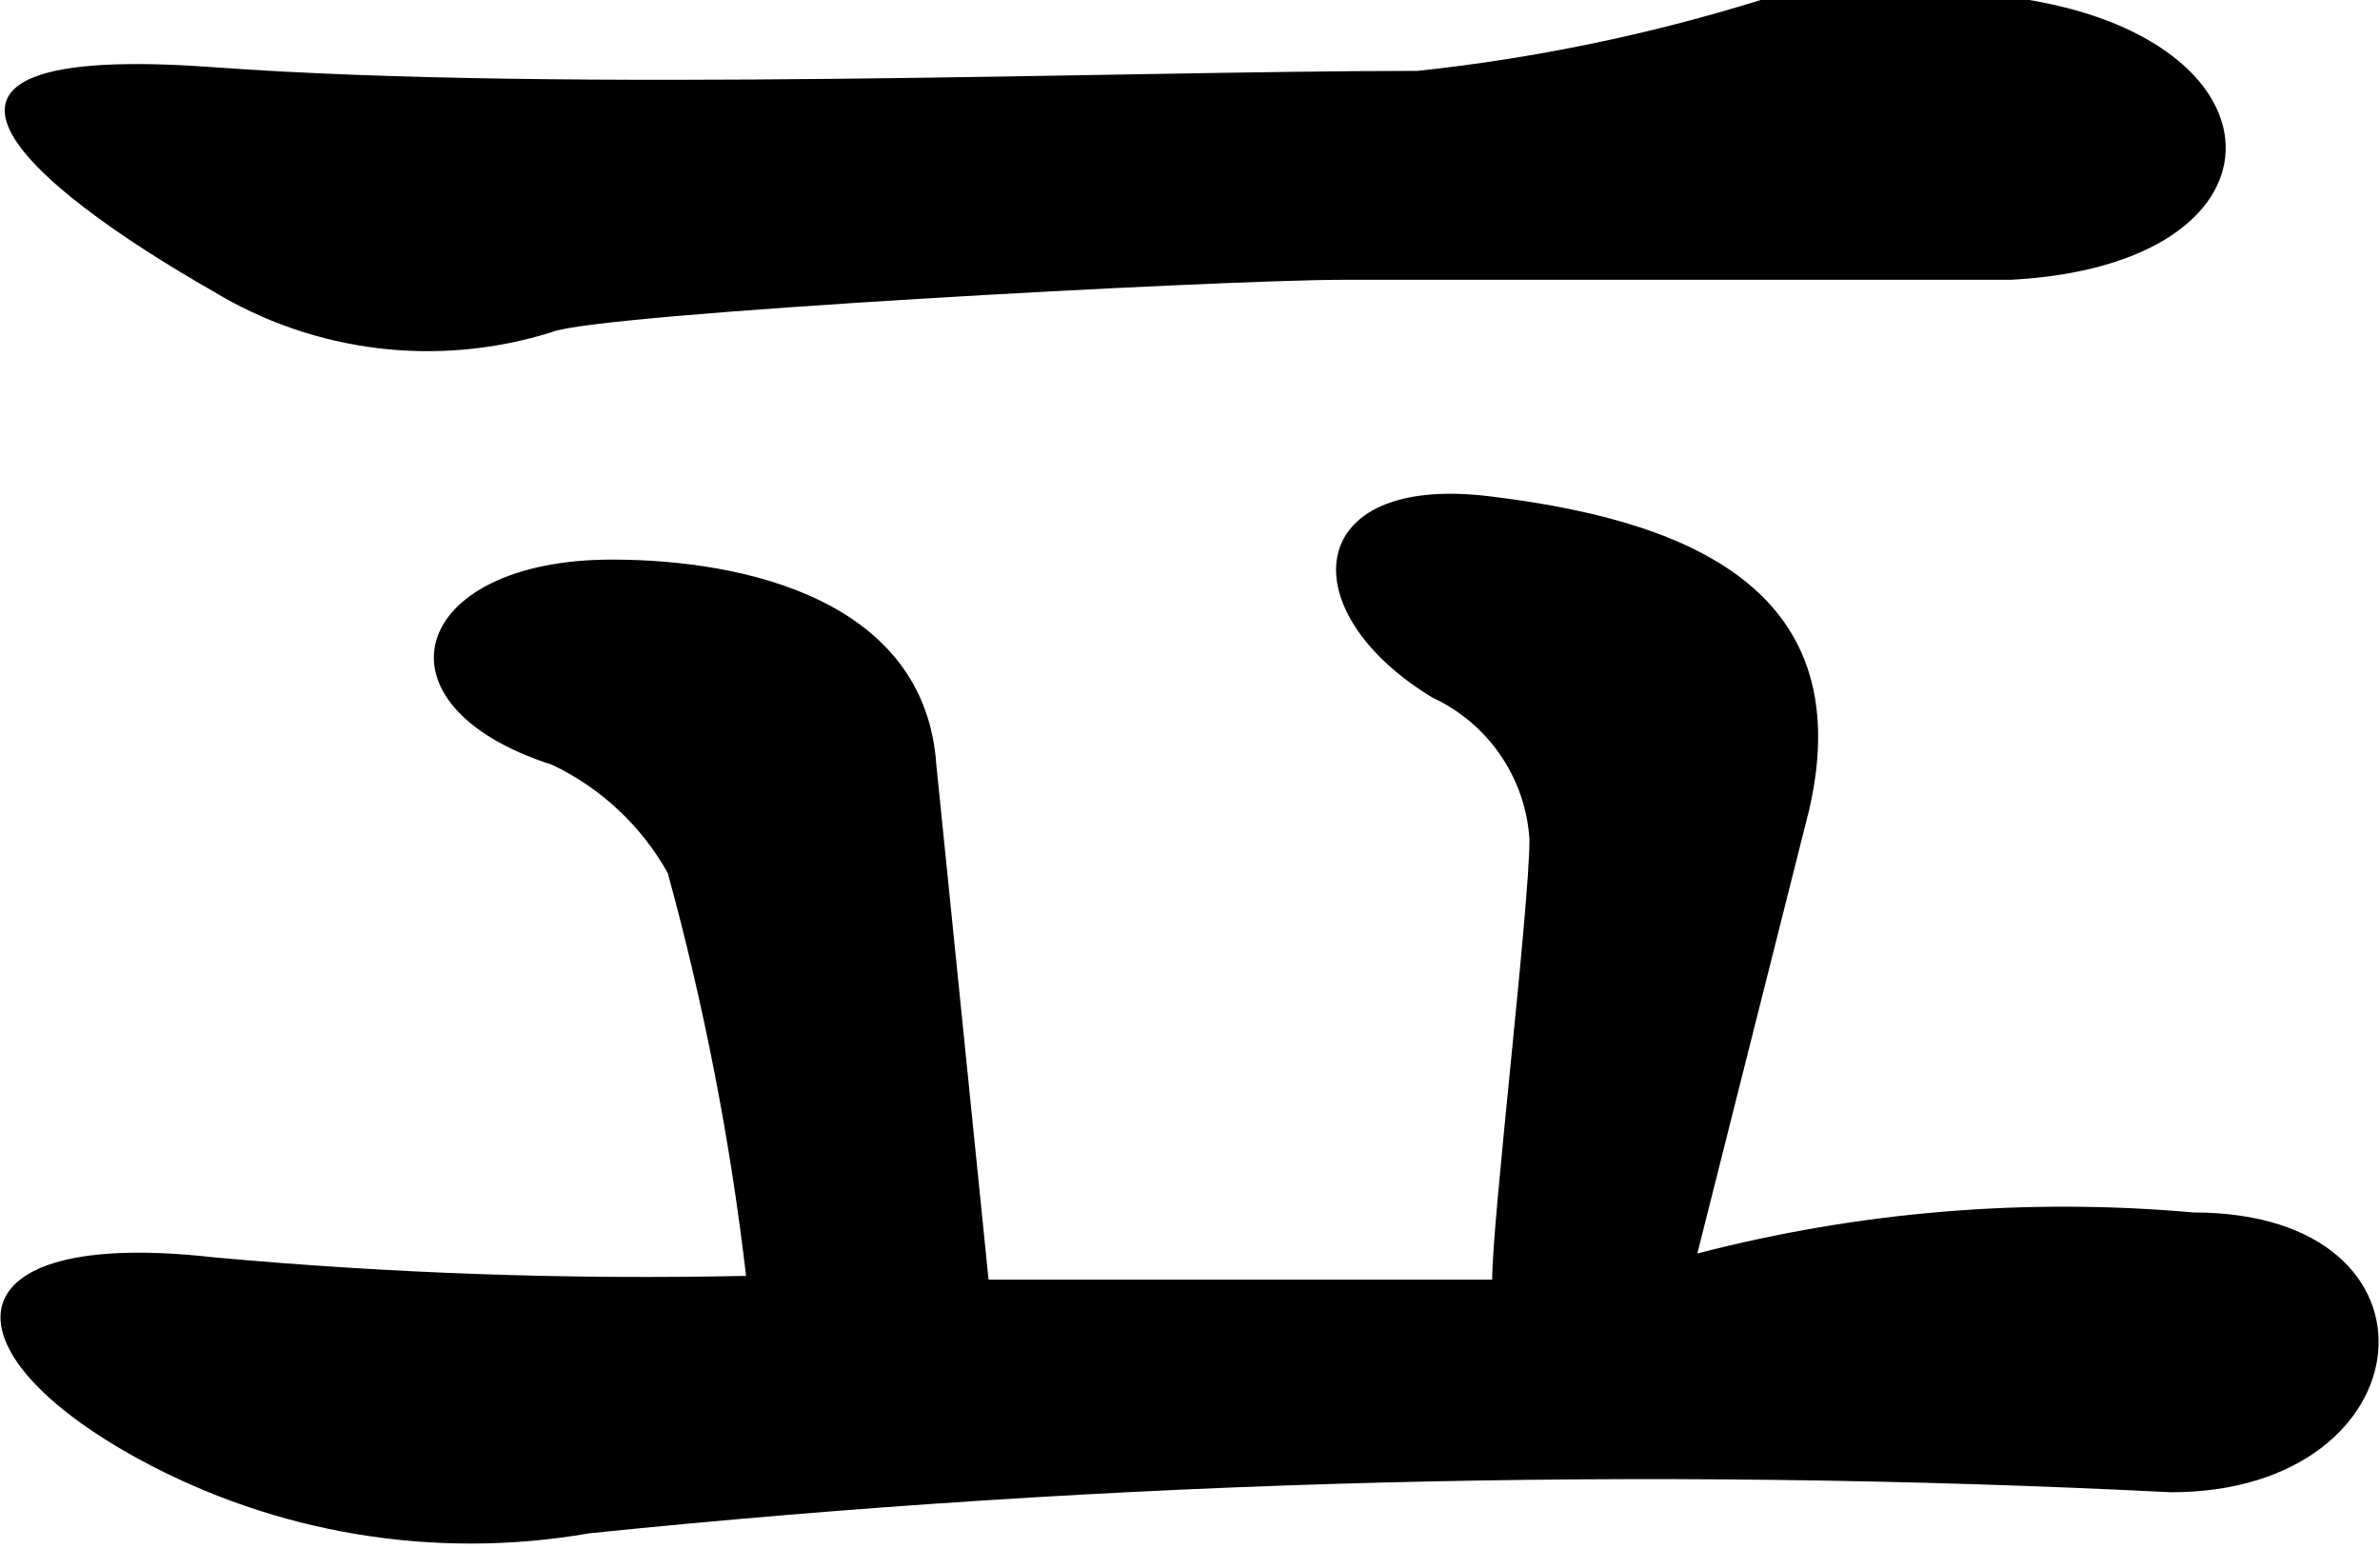
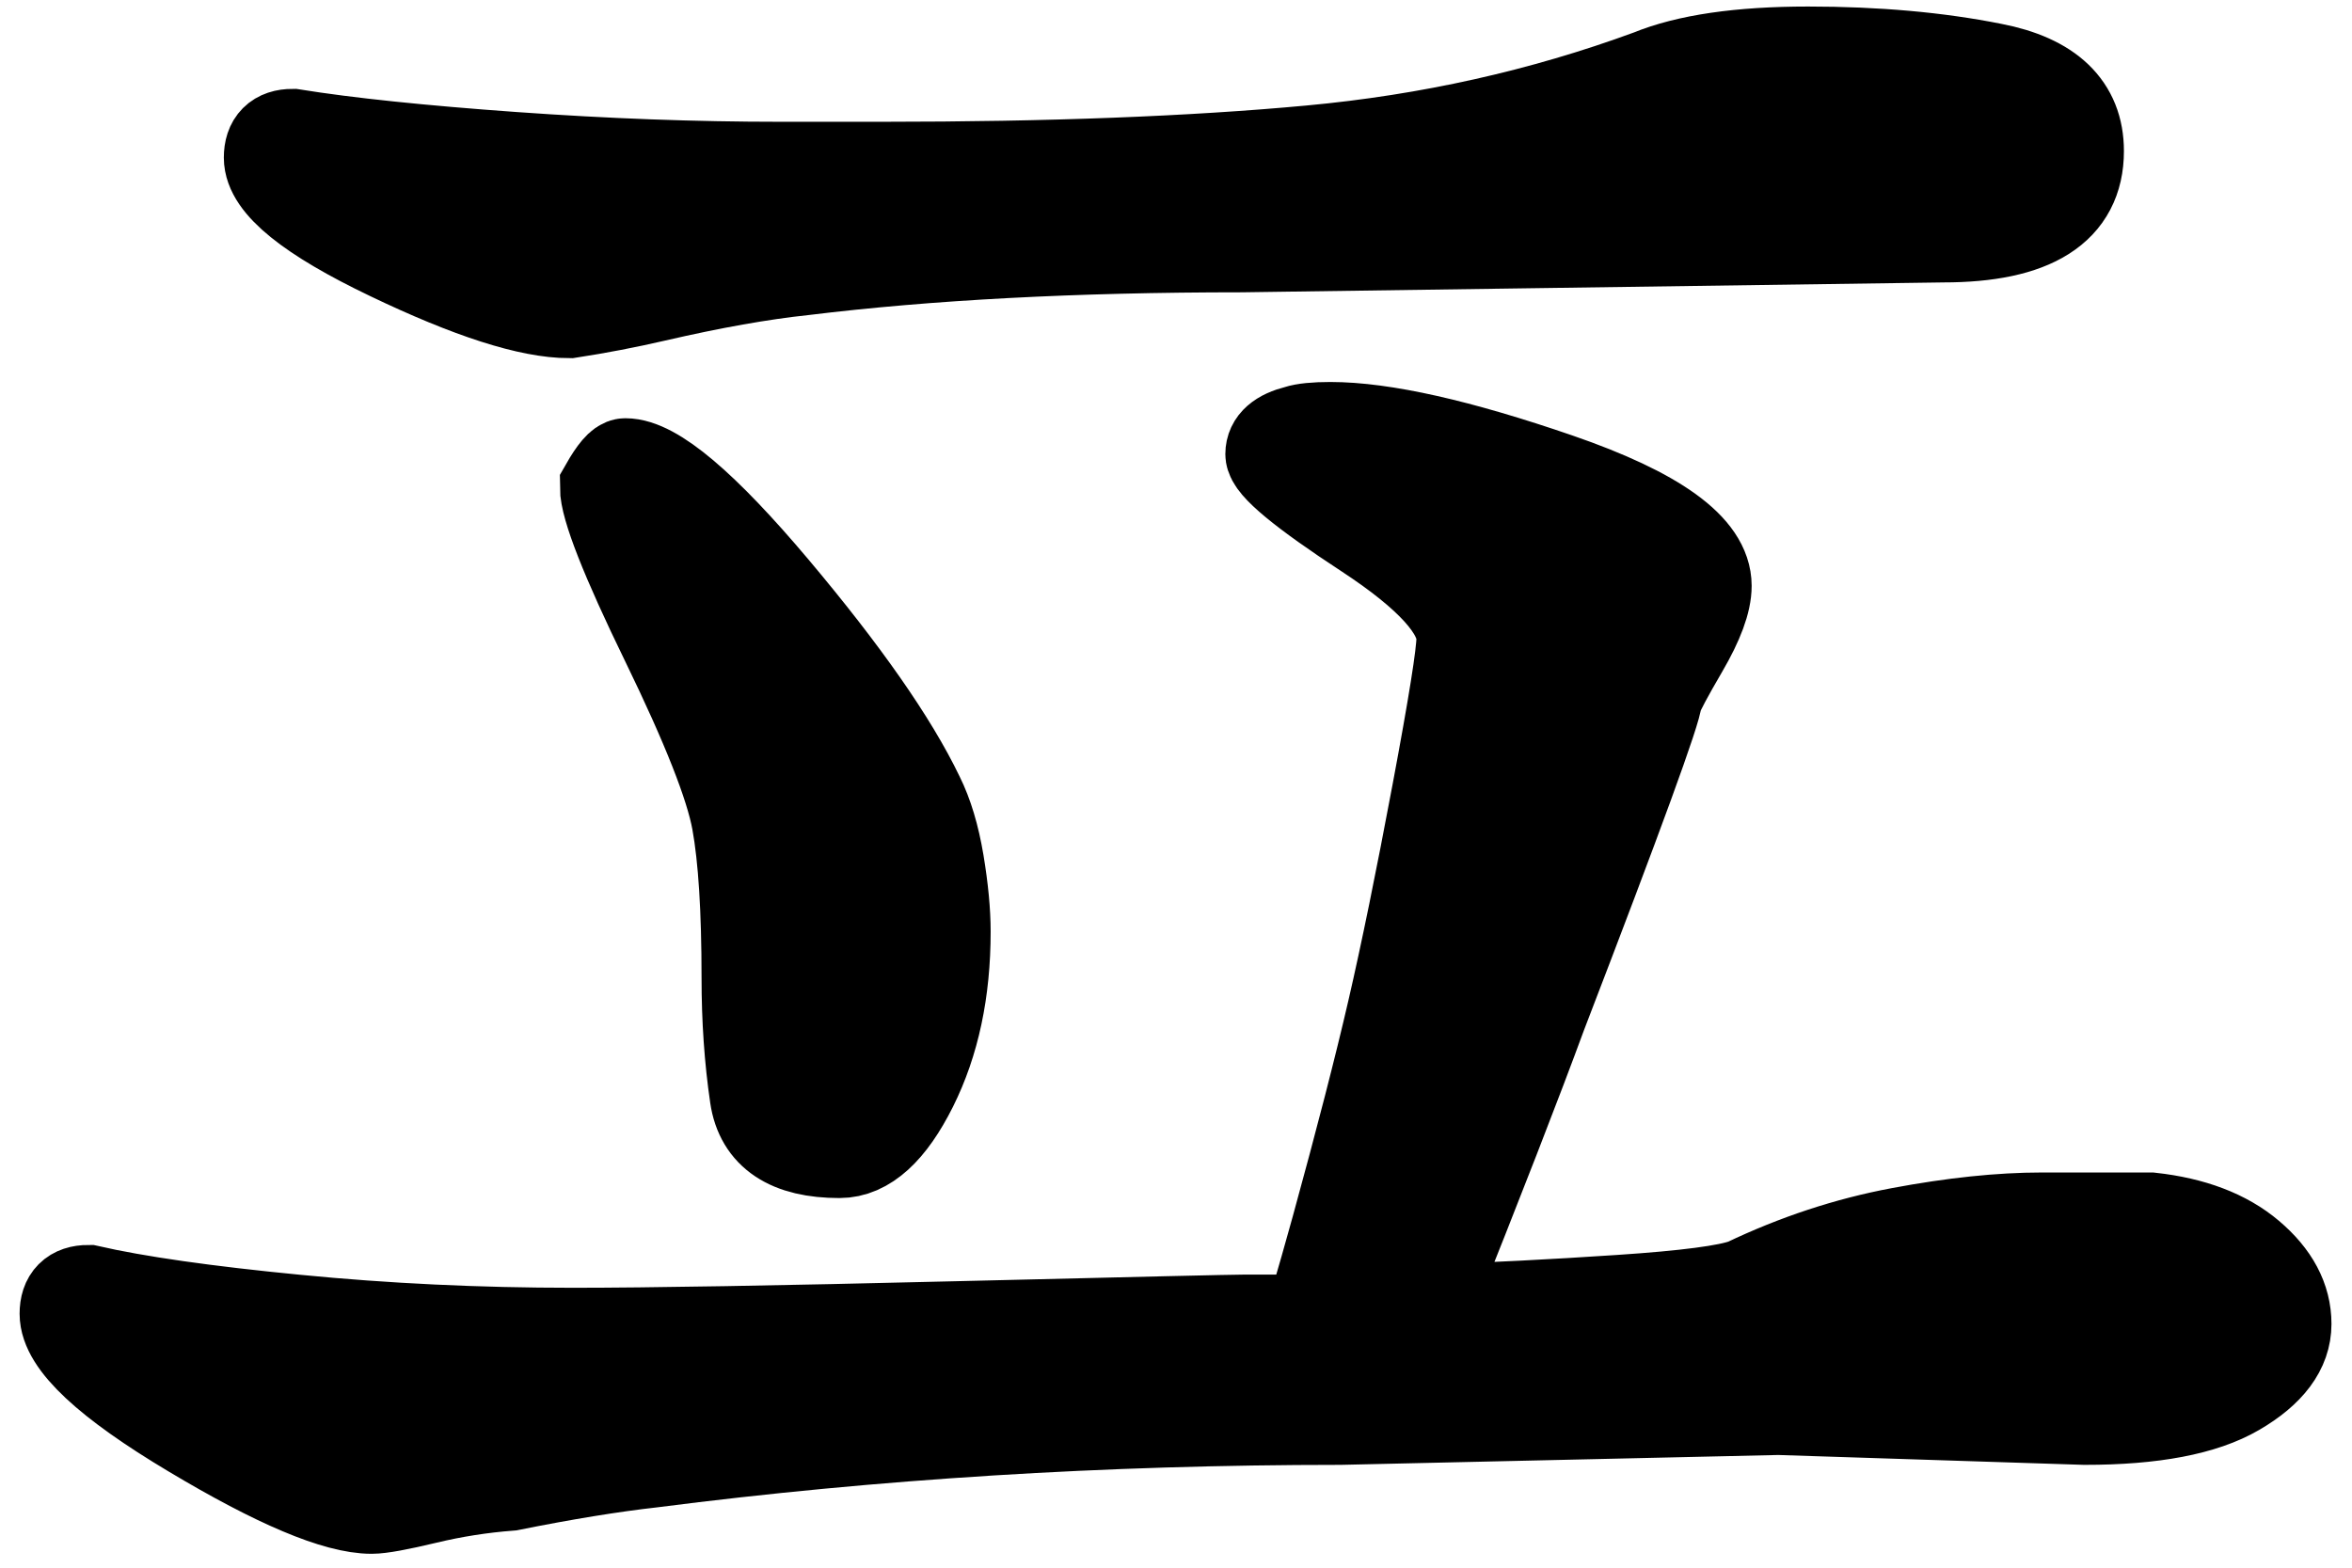
- <svg xmlns="http://www.w3.org/2000/svg" id="레이어_1" data-name="레이어 1" viewBox="0 0 6.38 4.15">
-   <path d="M4.55,3.36a3.91,3.91,0,0,1,1.33-.11c.71,0,.63.75-.06.75a27.85,27.85,0,0,0-4.24.11,1.86,1.86,0,0,1-1.21-.2c-.53-.29-.51-.62.2-.54A12.7,12.7,0,0,0,2,3.42a7.28,7.28,0,0,0-.21-1.08.7.7,0,0,0-.31-.29c-.5-.16-.38-.55.16-.55.36,0,.84.11.87.55l.14,1.38H4c0-.16.1-1,.1-1.18a.45.45,0,0,0-.26-.38c-.38-.23-.35-.6.15-.54s1,.23.86.84ZM5.44,0c.71.12.71.71-.05.75-.35,0-1,0-1.79,0-.33,0-2,.09-2.12.14A1.11,1.11,0,0,1,.57.78C.08.5-.39.11.57.18S3,.19,3.8.19A4.82,4.82,0,0,0,4.72,0,4.59,4.59,0,0,1,5.44,0Z" />
+ <svg xmlns="http://www.w3.org/2000/svg" width="180px" height="120px" viewBox="0 0 180 120" version="1.1">
+   <defs />
+   <g id="PRG-black" stroke="none" stroke-width="1" fill="none" fill-rule="evenodd">
+     <g id="Group" transform="translate(5, 4)" fill="#000000" stroke="#000000" stroke-width="7">
+       <path d="M65.298,56.978 C65.969,58.326 66.474,60.004 66.812,62.021 C67.147,64.038 67.315,65.802 67.315,67.315 C67.315,71.853 66.474,75.805 64.795,79.165 C63.113,82.528 61.264,84.206 59.248,84.206 C55.38,84.206 53.237,82.78 52.818,79.92 C52.398,77.064 52.19,74.04 52.19,70.846 C52.19,65.636 51.937,61.643 51.433,58.869 C50.928,56.095 49.119,51.518 46.011,45.129 C42.9,38.742 41.348,34.791 41.348,33.279 C42.017,32.105 42.522,31.514 42.86,31.514 C45.043,31.514 48.825,34.709 54.206,41.094 C59.582,47.485 63.281,52.778 65.298,56.978 Z M147.49,1.26 C151.86,2.103 154.045,4.202 154.045,7.562 C154.045,11.935 150.598,14.118 143.708,14.118 L90.007,14.875 C77.231,14.875 66.055,15.466 56.476,16.639 C53.279,16.978 49.498,17.647 45.13,18.656 C42.943,19.161 40.757,19.581 38.574,19.916 C35.548,19.916 30.968,18.448 24.833,15.504 C18.696,12.566 15.63,10.084 15.63,8.067 C15.63,6.894 16.219,6.303 17.397,6.303 C21.594,6.976 27.228,7.562 34.288,8.067 C41.348,8.572 48.154,8.822 54.709,8.822 L62.526,8.822 C75.298,8.822 86.226,8.406 95.302,7.562 C104.377,6.723 113.033,4.789 121.269,1.764 C124.125,0.591 128.161,0 133.372,0 C138.579,0 143.288,0.42 147.49,1.26 Z M159.593,89.249 C162.783,89.601 165.305,90.558 167.155,92.126 C169.004,93.693 169.929,95.43 169.929,97.344 C169.929,99.26 168.668,100.953 166.148,102.423 C163.626,103.897 159.757,104.629 154.55,104.629 L131.103,103.872 L97.569,104.629 C79.418,104.629 61.851,105.725 44.877,107.906 C41.851,108.246 38.236,108.833 34.036,109.672 C31.849,109.84 29.706,110.175 27.607,110.68 C25.504,111.184 24.116,111.437 23.447,111.437 C20.755,111.437 16.175,109.506 9.706,105.636 C3.235,101.773 0,98.747 0,96.562 C0,95.386 0.587,94.797 1.765,94.797 C5.46,95.639 10.755,96.396 17.649,97.064 C24.539,97.739 31.597,98.074 38.827,98.074 C44.707,98.074 54.541,97.908 68.324,97.569 C82.104,97.235 89.416,97.064 90.259,97.064 L95.302,97.064 C96.139,94.208 96.814,91.857 97.319,90.007 C99.166,83.285 100.596,77.739 101.605,73.365 C102.613,68.997 103.748,63.451 105.008,56.726 C106.268,50.006 106.899,46.055 106.899,44.877 C106.899,42.694 104.461,40.004 99.588,36.808 C94.711,33.617 92.276,31.6 92.276,30.757 C92.276,29.918 92.945,29.331 94.293,28.993 C94.798,28.826 95.637,28.74 96.814,28.74 C100.848,28.74 106.646,30.044 114.211,32.648 C121.774,35.256 125.555,37.987 125.555,40.843 C125.555,42.021 124.964,43.615 123.79,45.632 C122.613,47.649 121.94,48.911 121.774,49.415 C121.774,50.257 118.831,58.326 112.949,73.617 C111.098,78.661 108.16,86.223 104.125,96.309 C109,96.143 113.959,95.891 119,95.552 C124.043,95.218 127.233,94.797 128.581,94.293 C132.447,92.444 136.396,91.14 140.432,90.385 C144.466,89.628 148.076,89.249 151.273,89.249 L159.593,89.249 Z" id="Fill-4" />
+     </g>
+   </g>
</svg>
